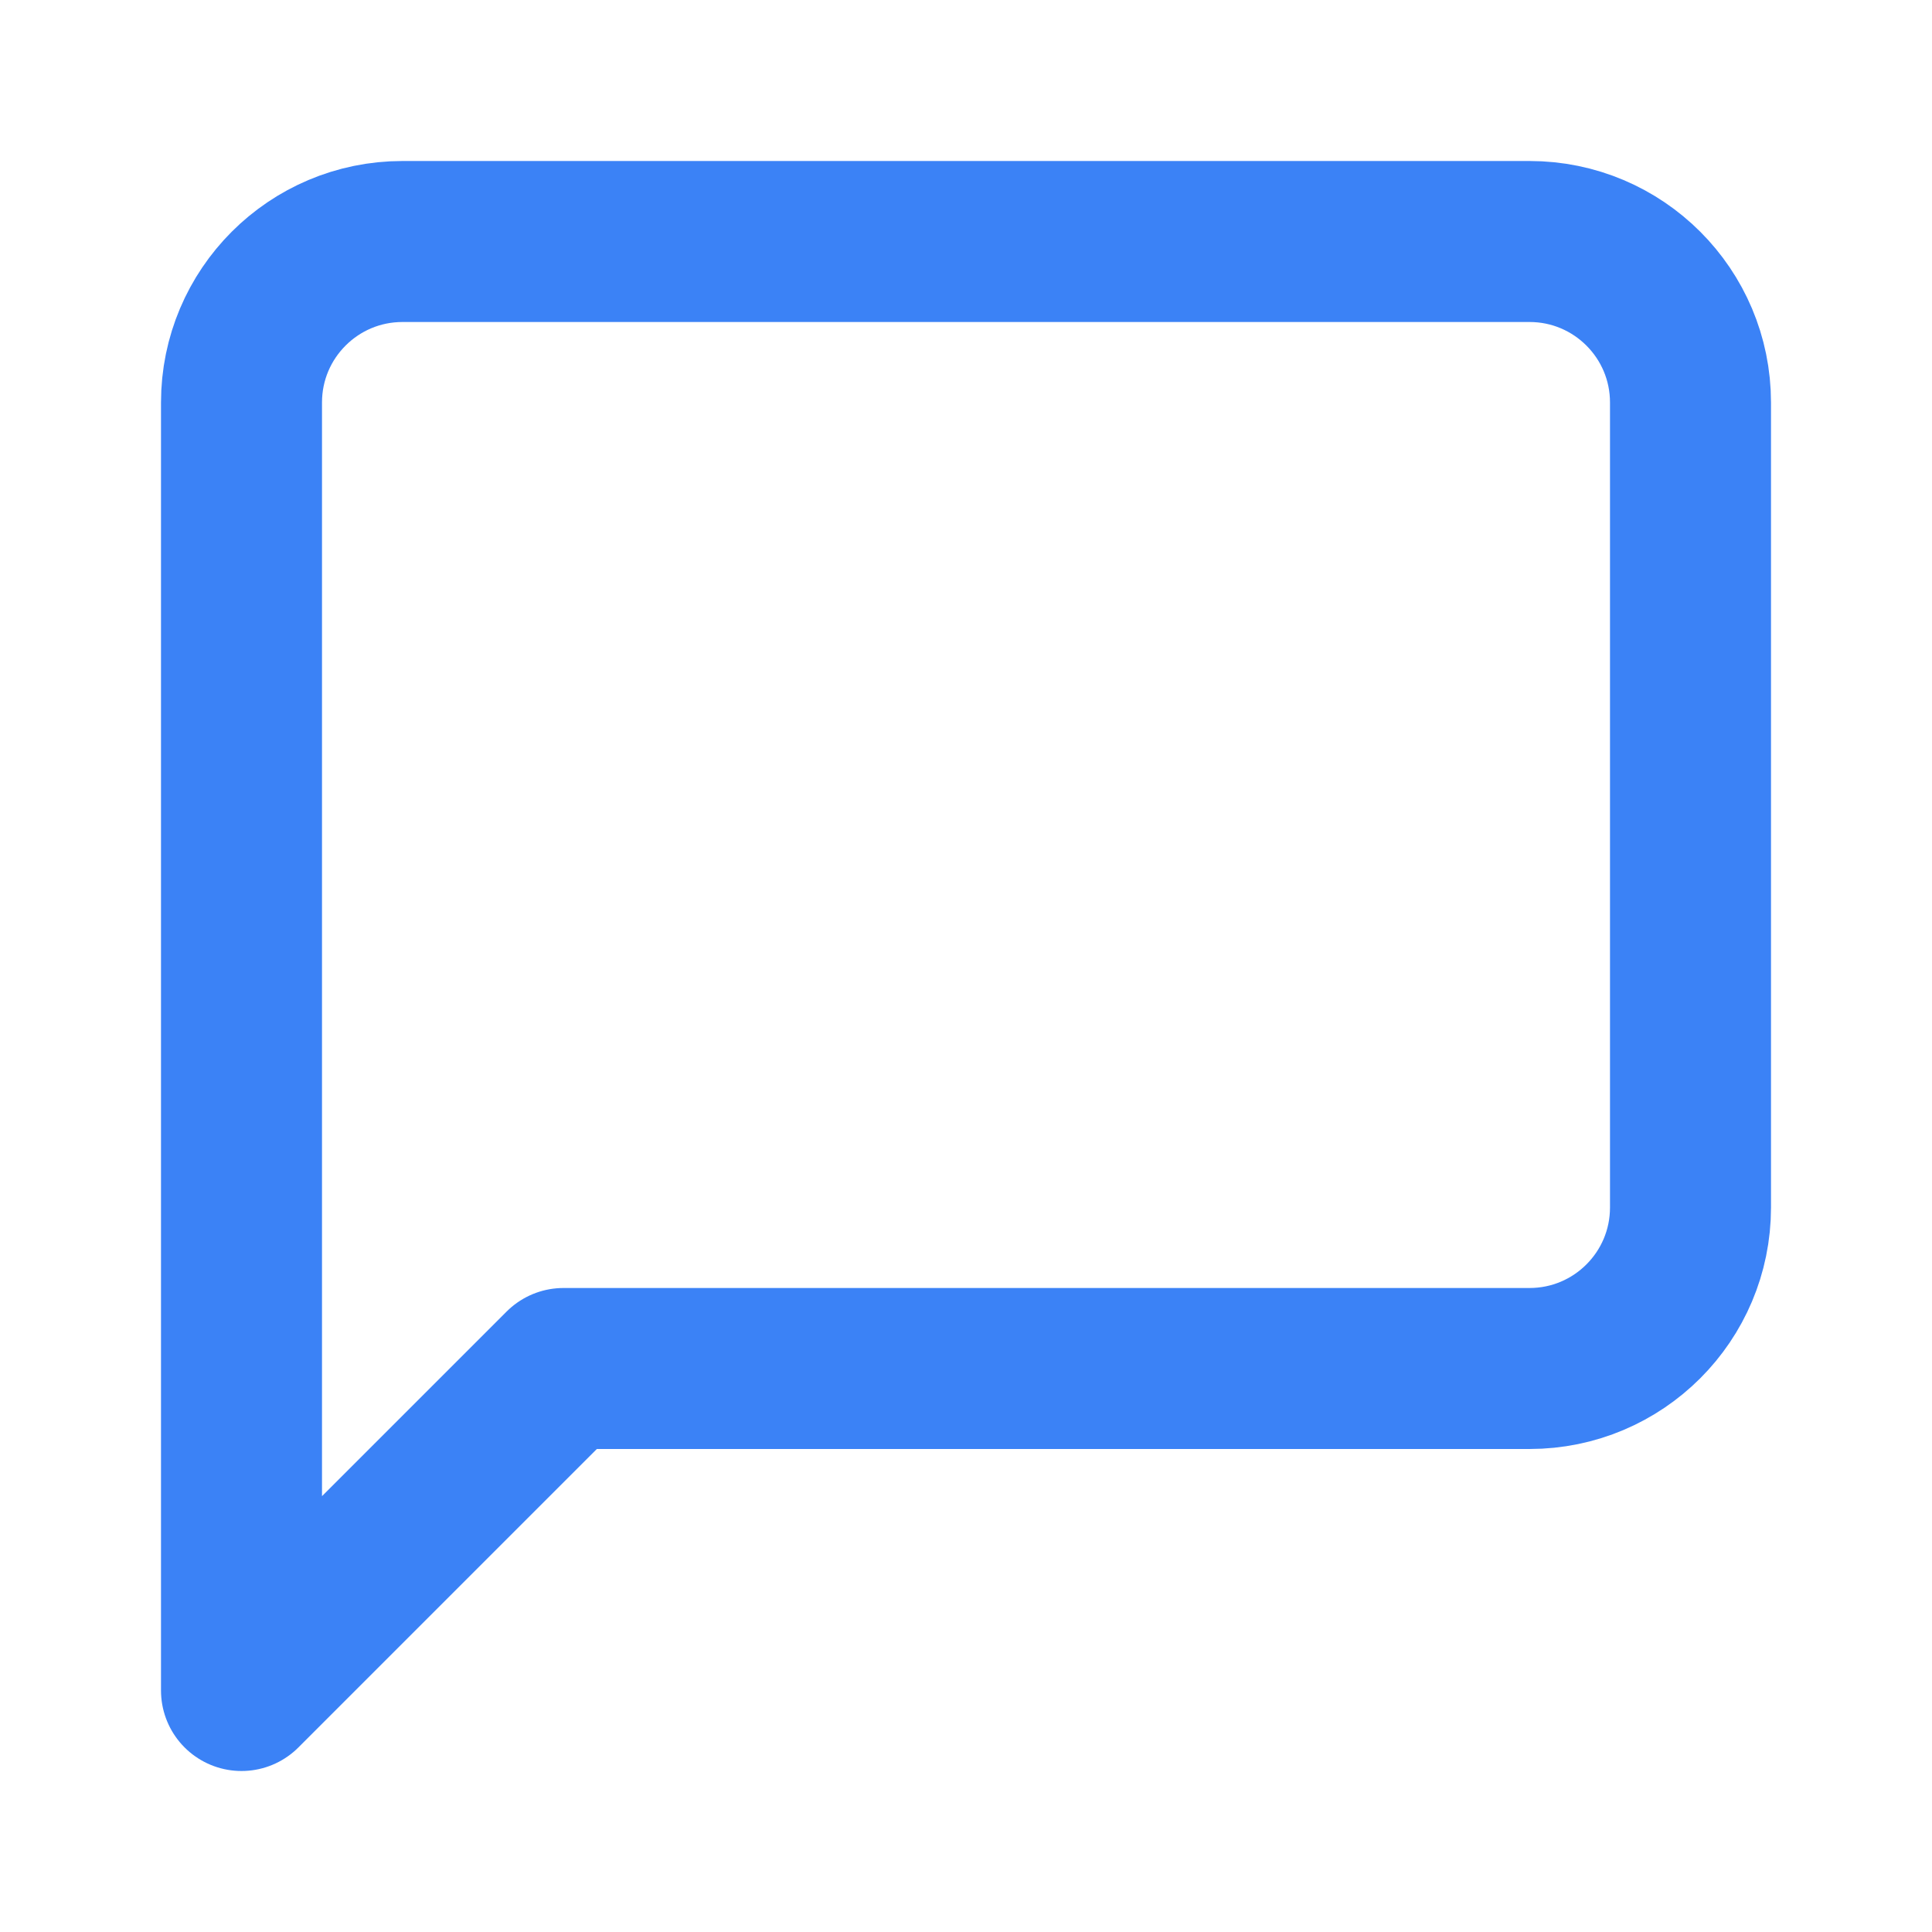
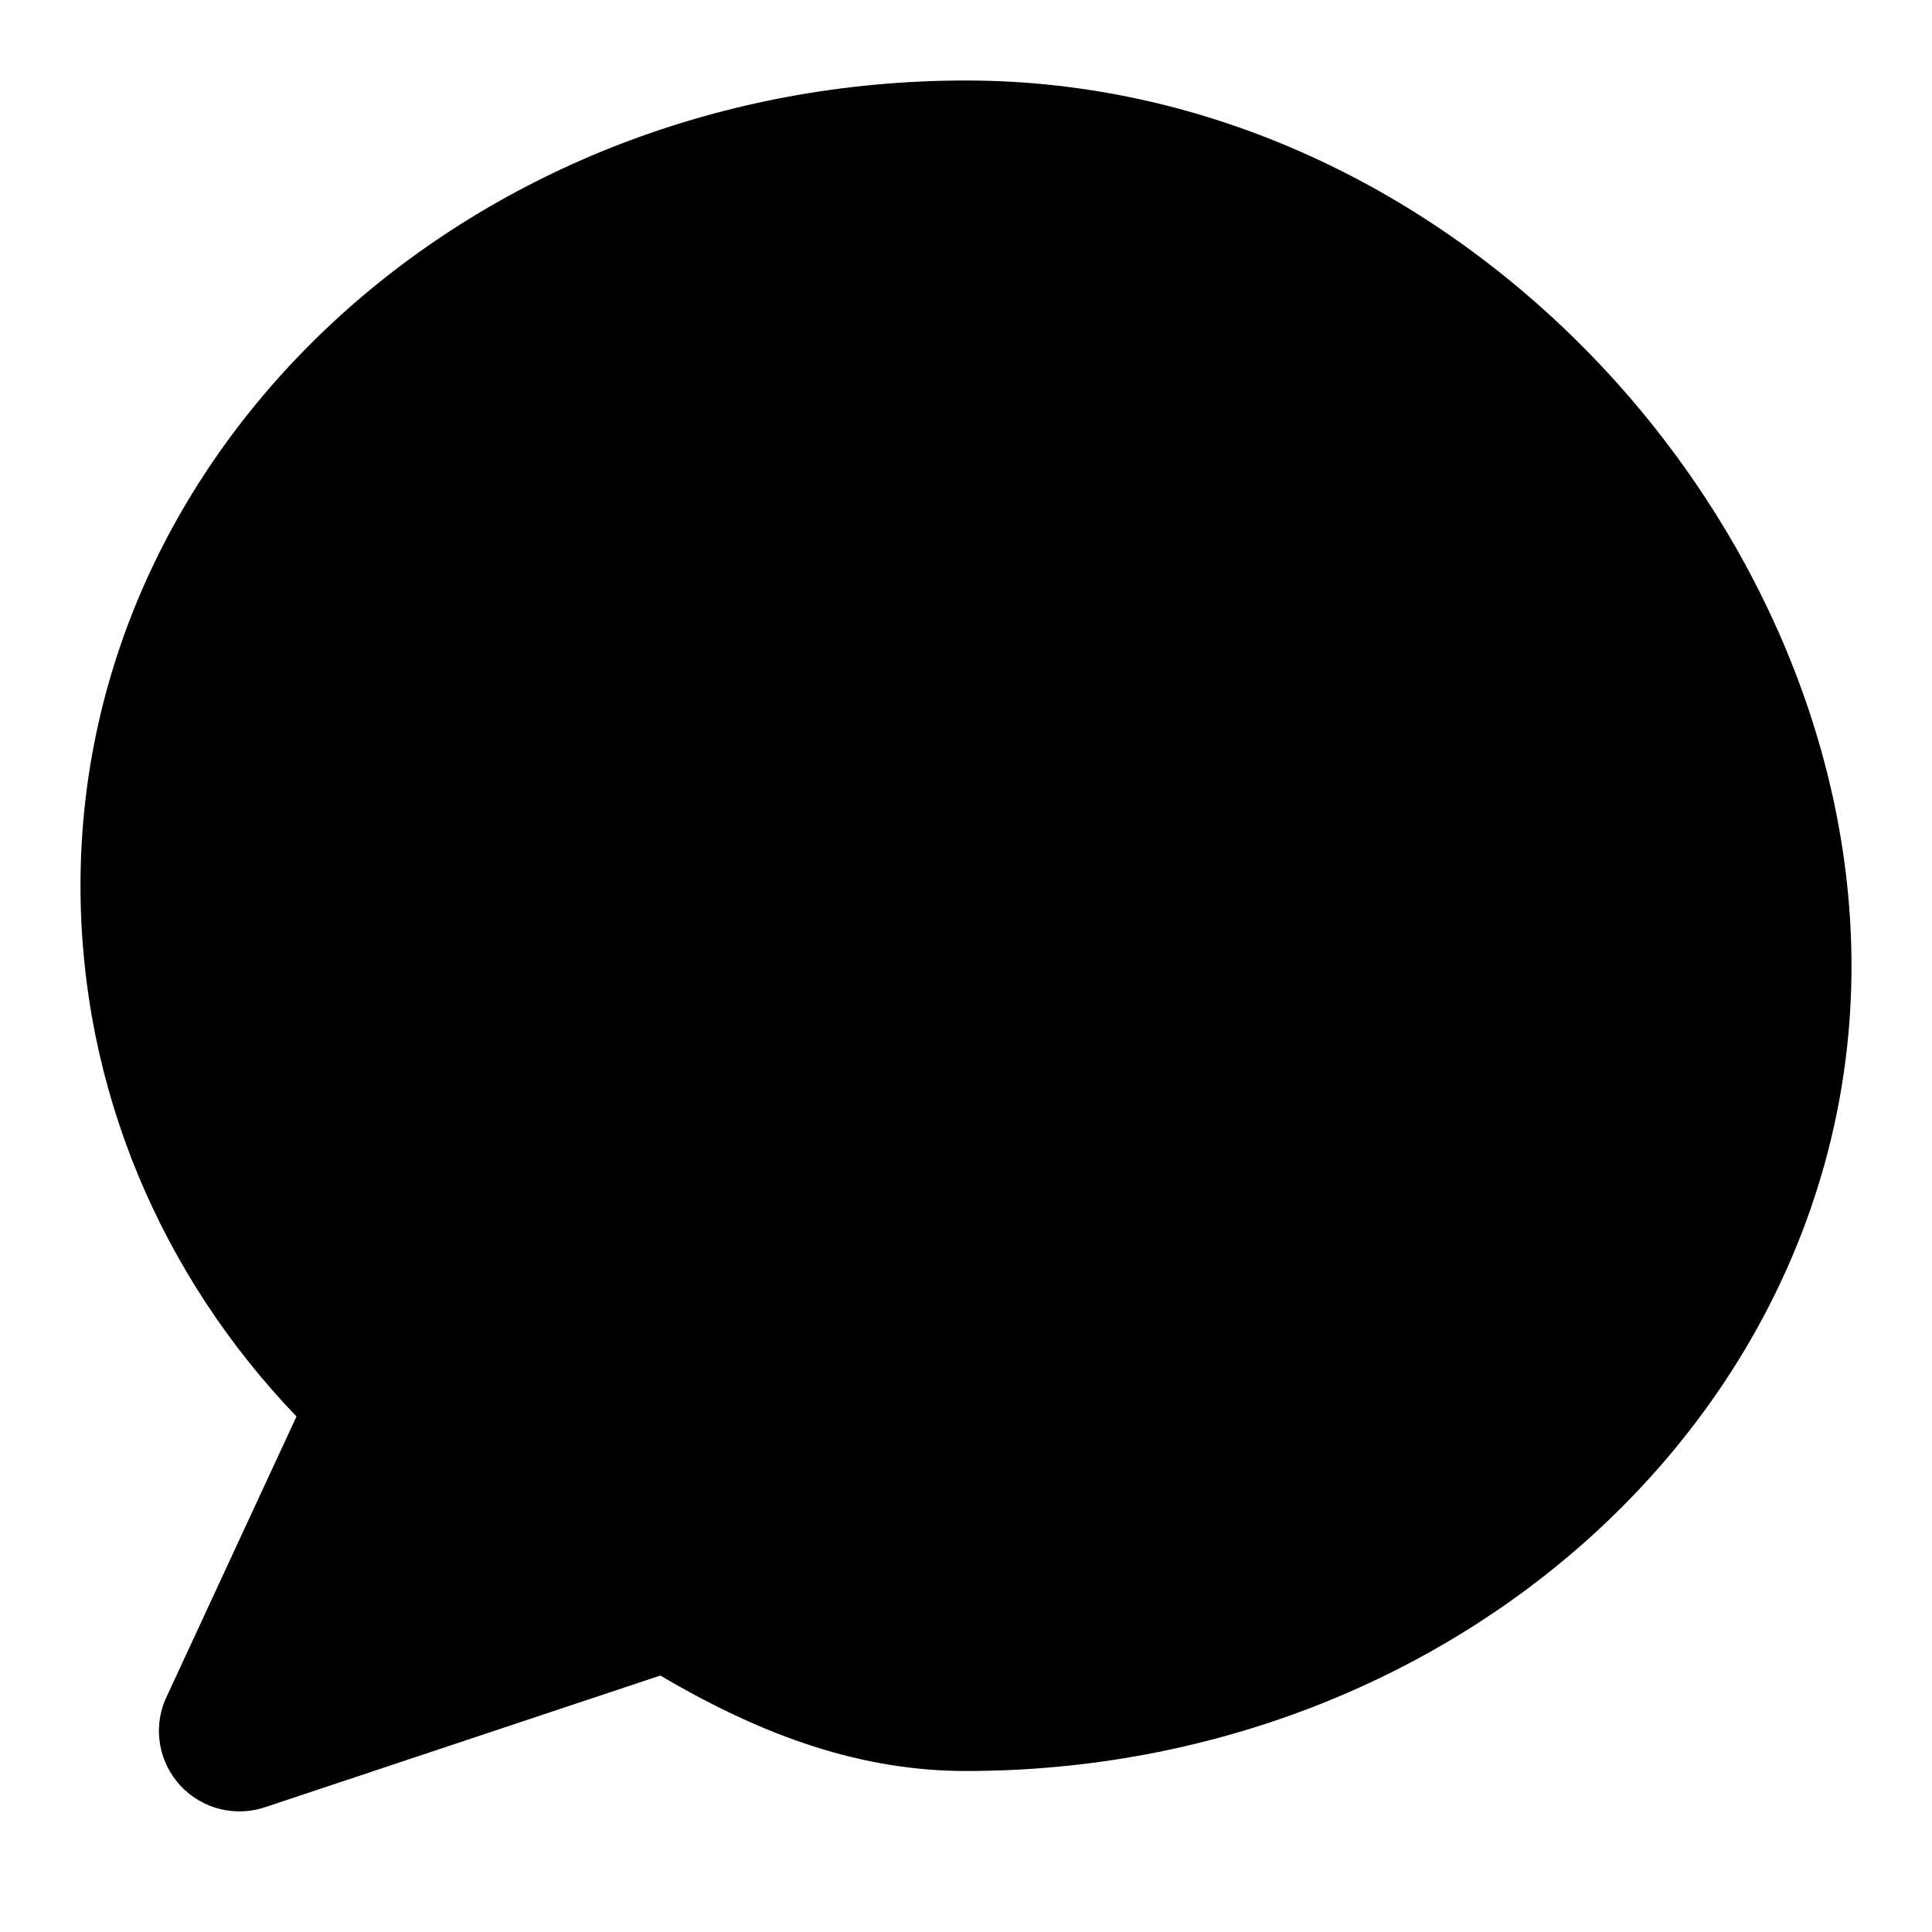
- <svg xmlns="http://www.w3.org/2000/svg" viewBox="0 0 24 24" fill="none" stroke="#3b82f6" stroke-width="2" stroke-linecap="round" stroke-linejoin="round">
-   <path d="M21 15a2 2 0 0 1-2 2H7l-4 4V5a2 2 0 0 1 2-2h14a2 2 0 0 1 2 2z" />
+ <svg xmlns="http://www.w3.org/2000/svg" viewBox="0 0 24 24" fill="currentColor">
+   <path d="M12 1C5.925 1 1 5.468 1 11c0 2.54 1.016 4.858 2.683 6.596L2.05 21.12a1 1 0 0 0 1.245 1.329l4.908-1.635C9.512 21.587 10.726 22 12 22c6.075 0 11-4.468 11-10S18.075 1 12 1z" />
</svg>
